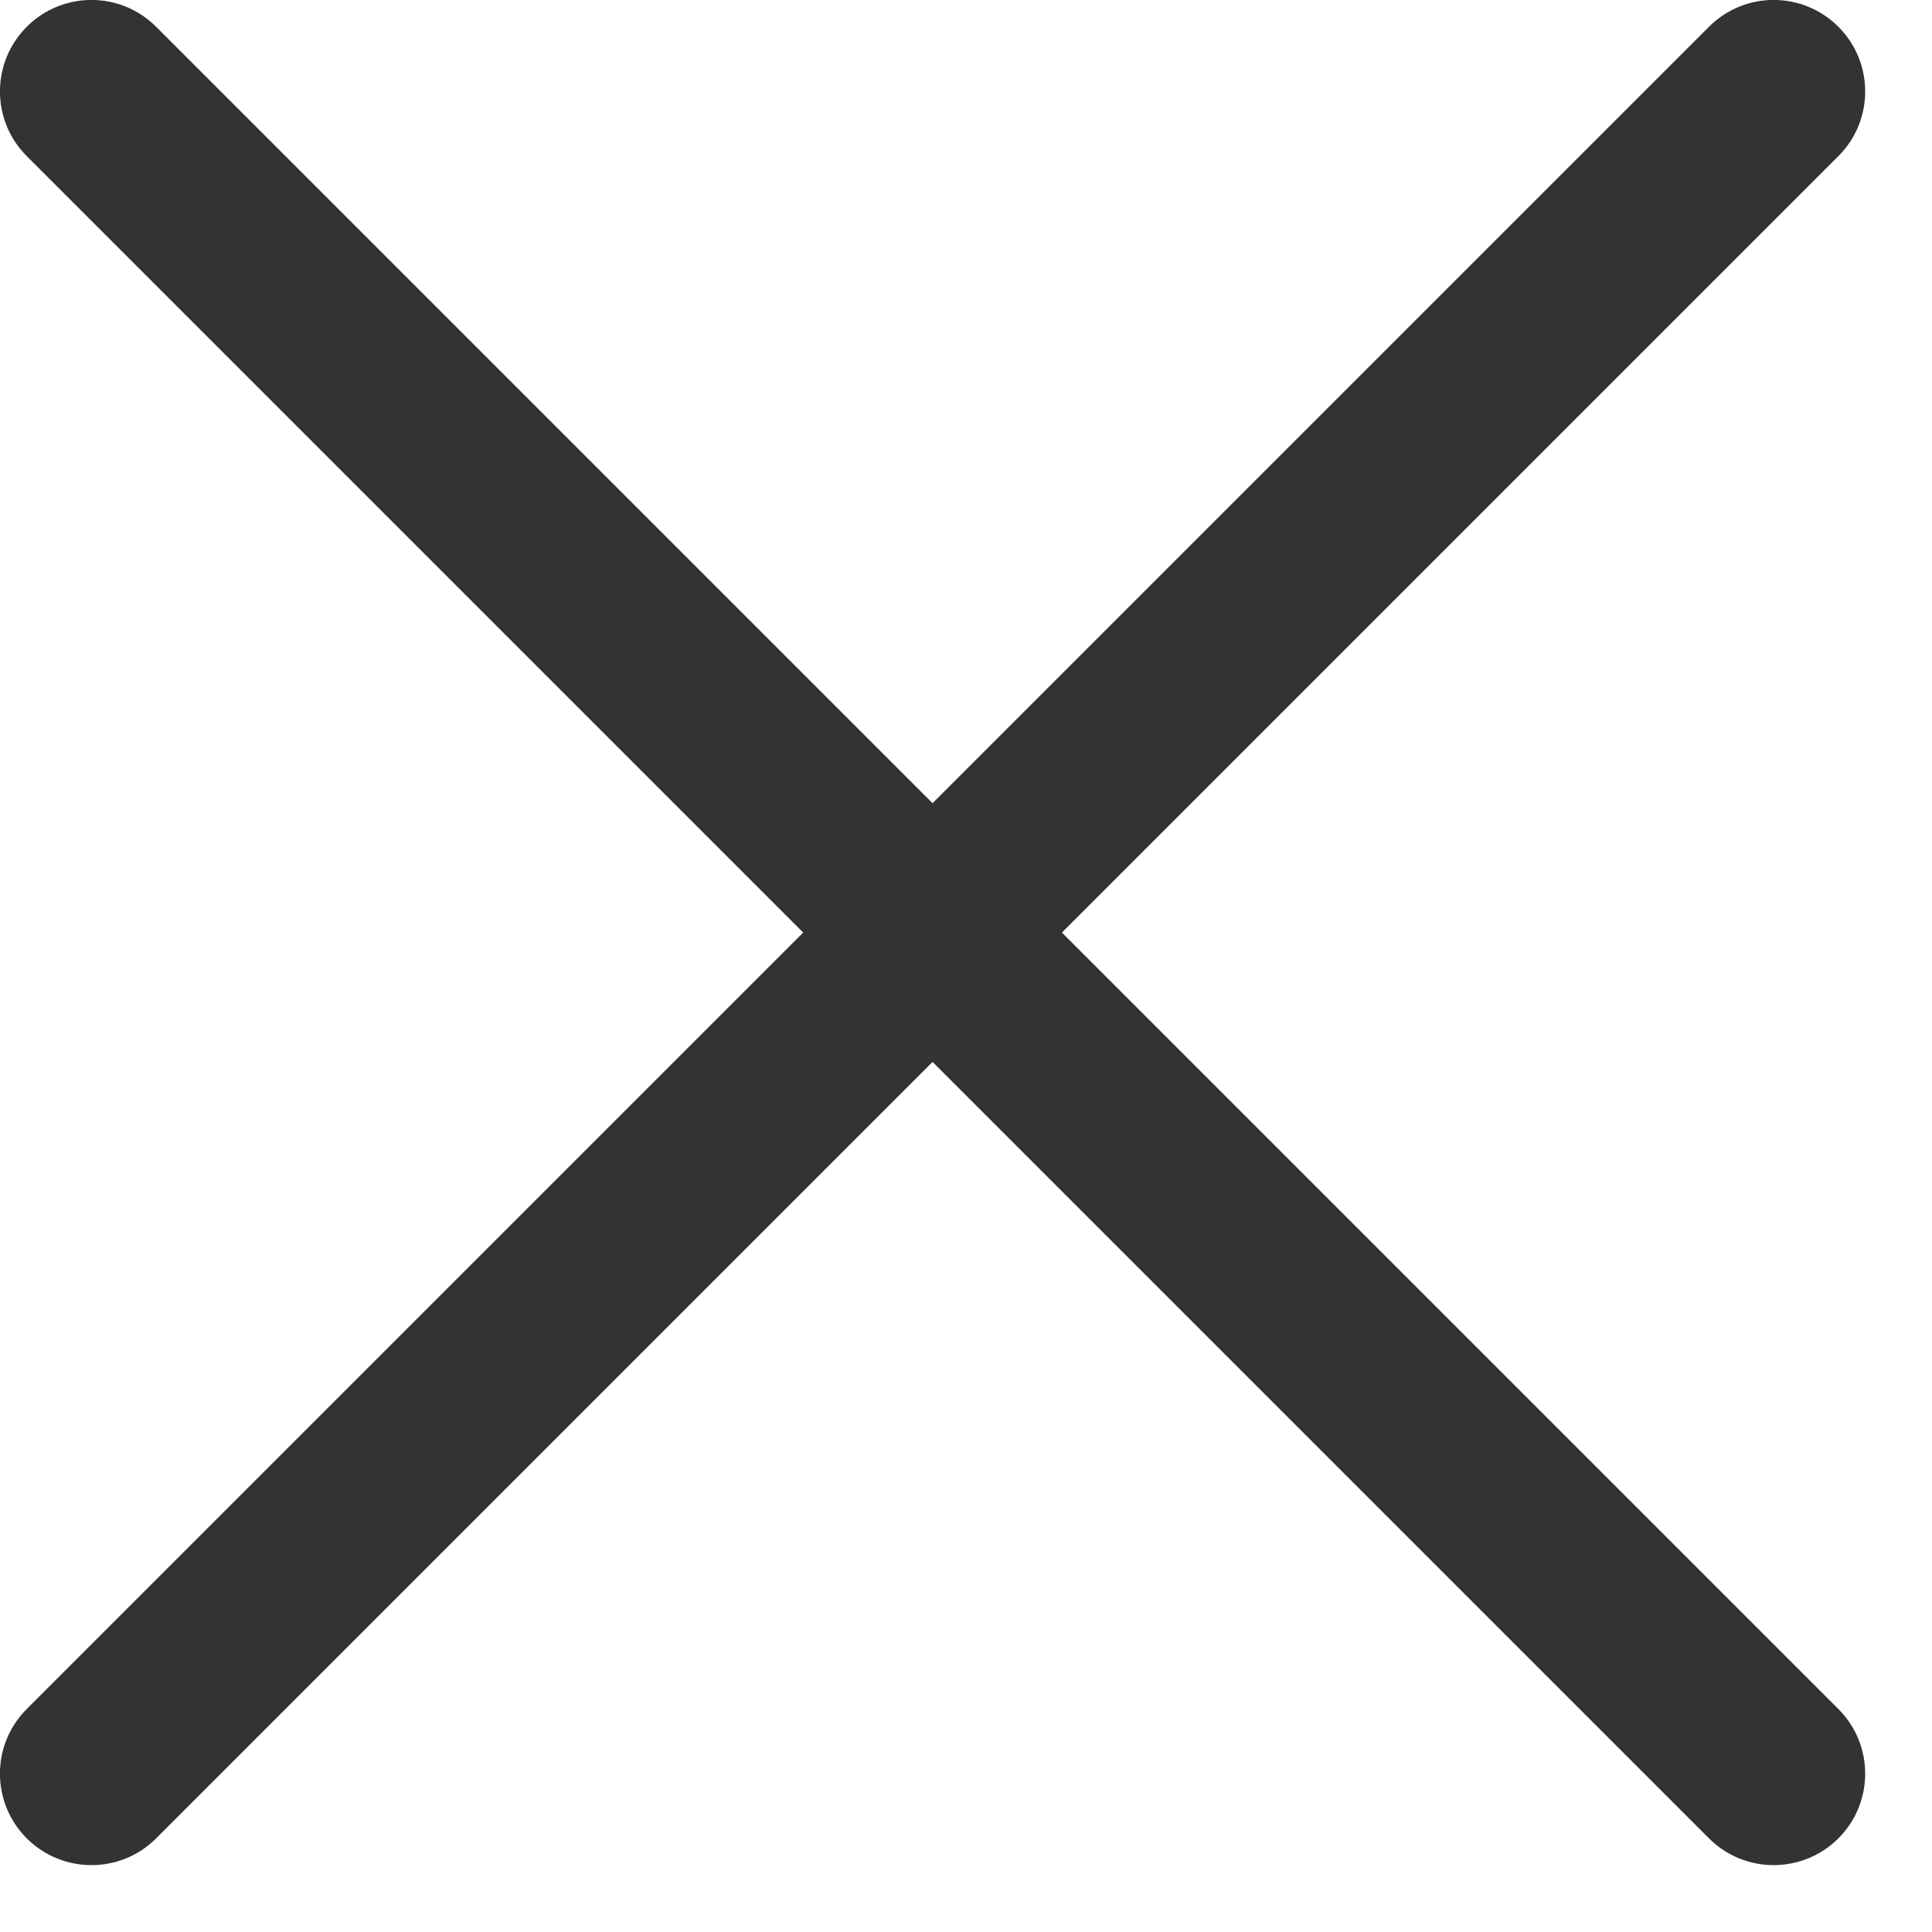
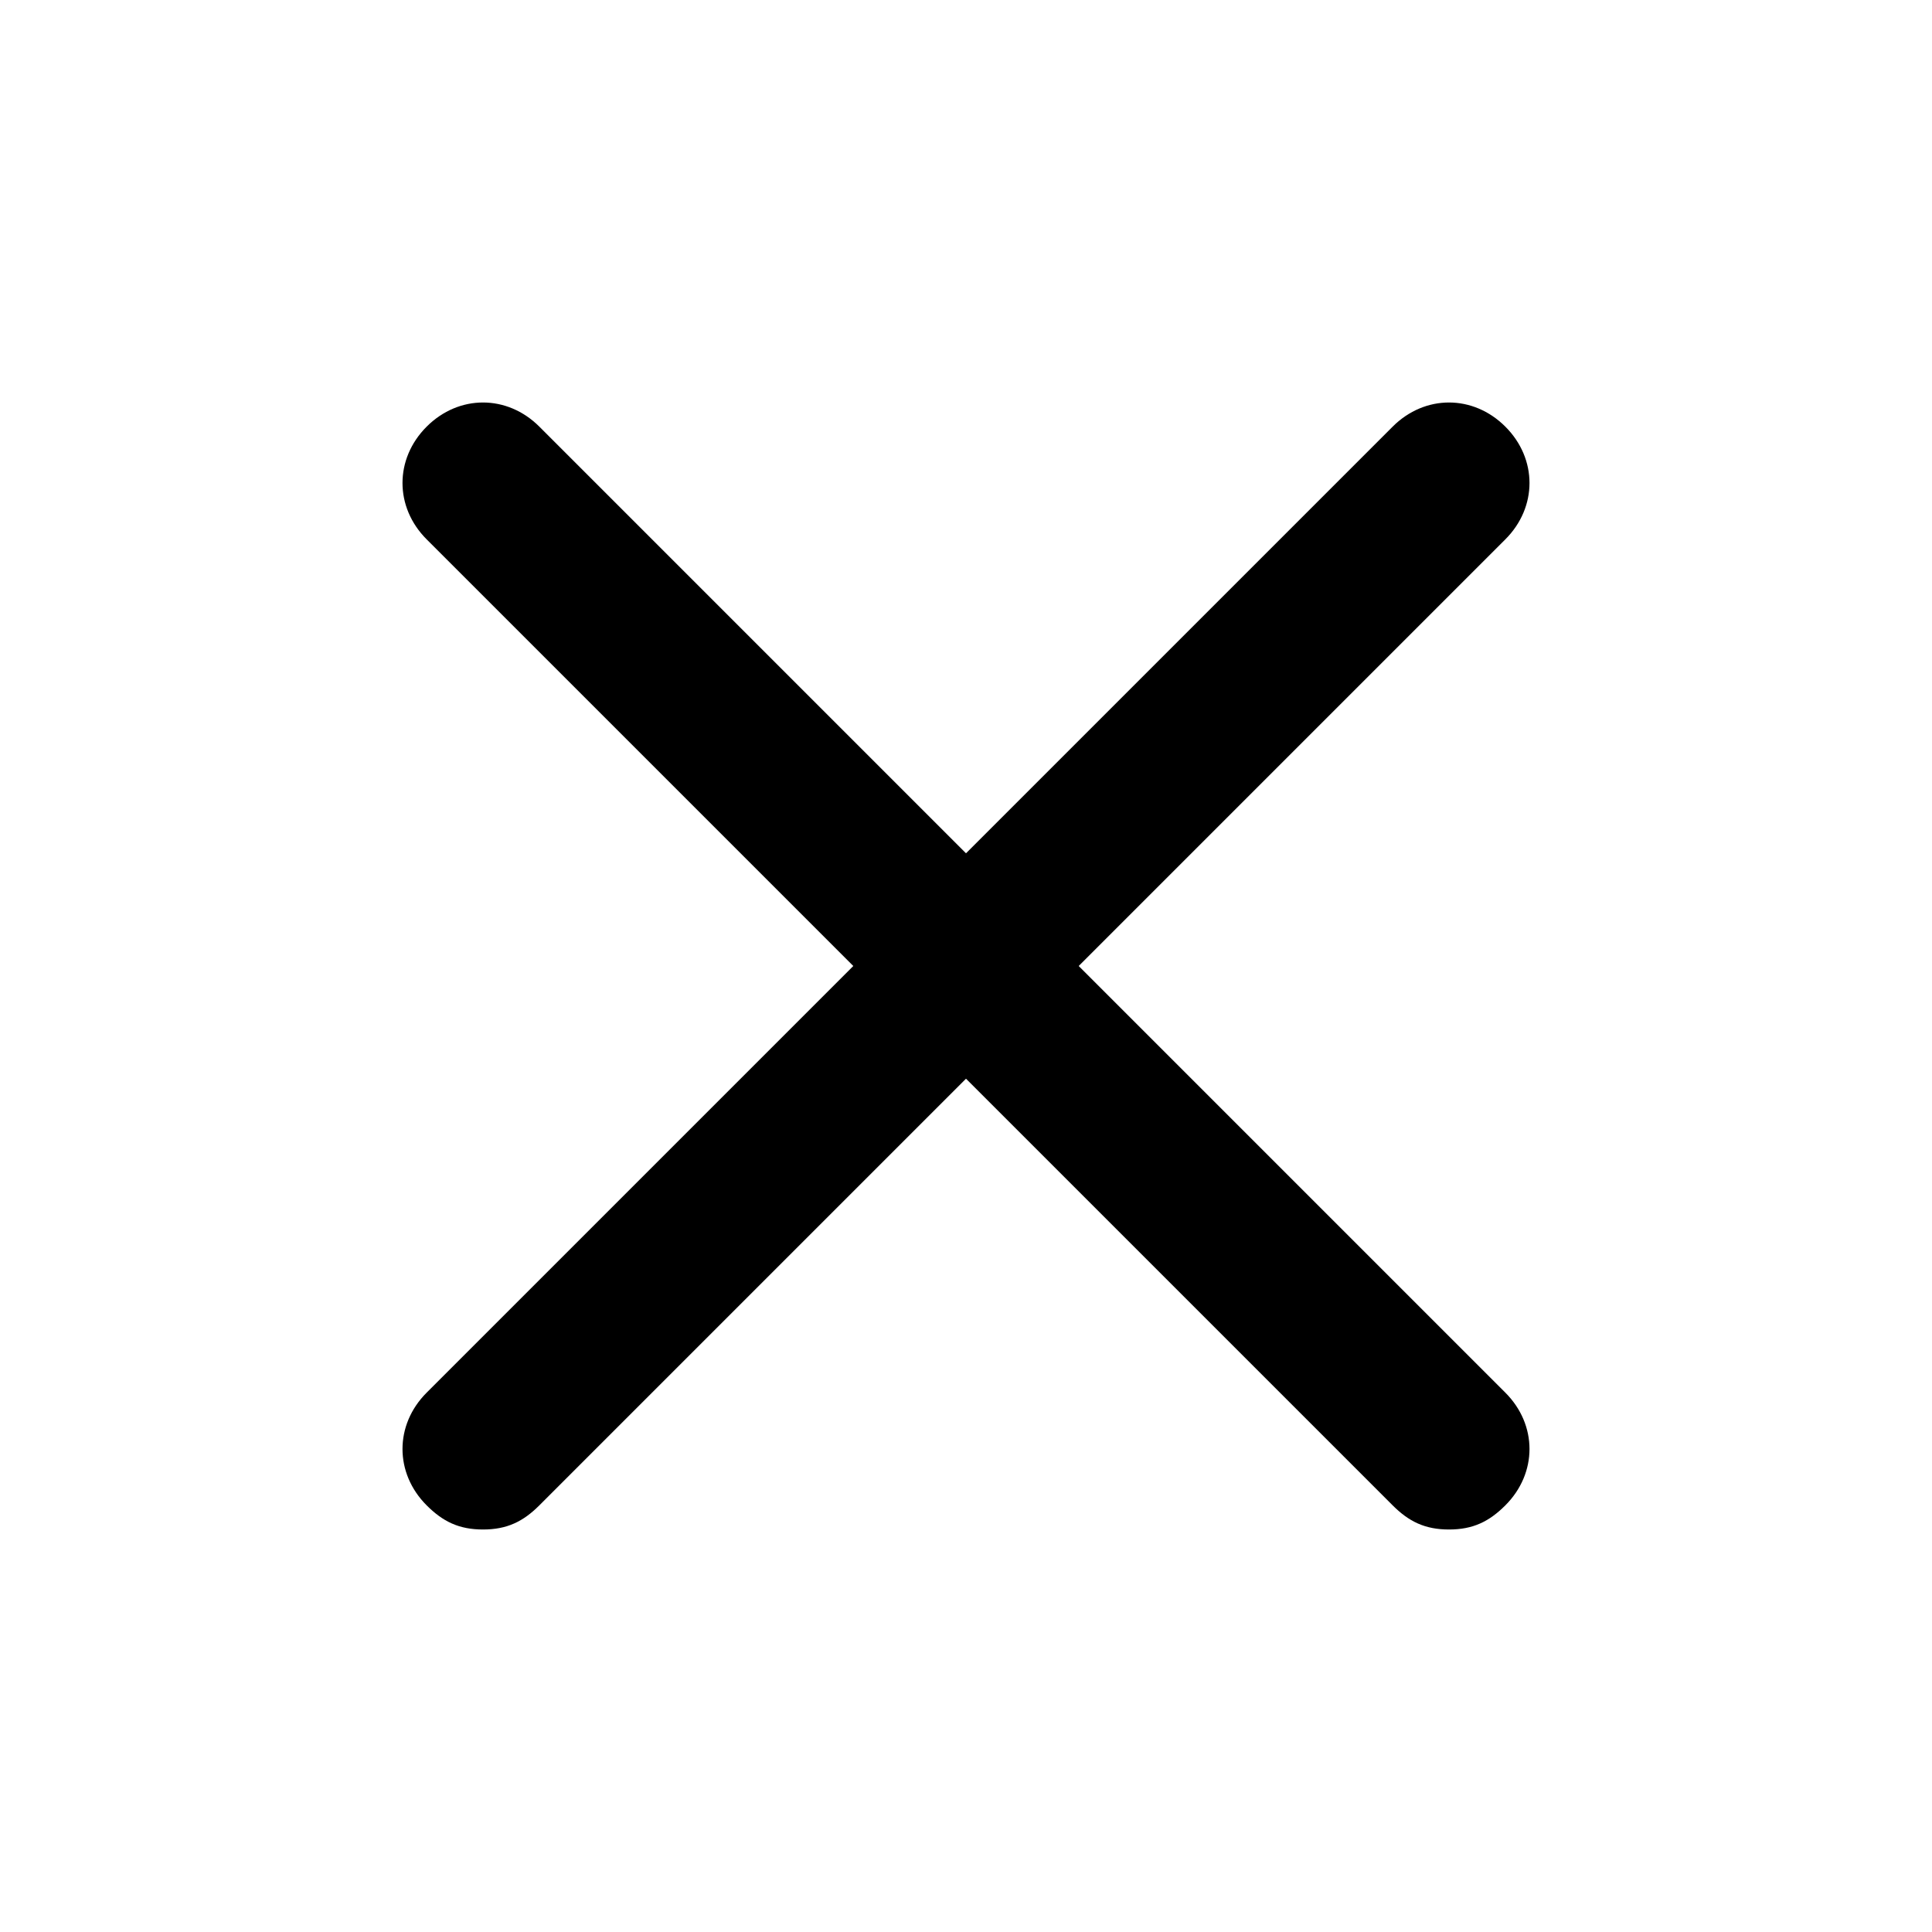
- <svg xmlns="http://www.w3.org/2000/svg" width="26px" height="26px" viewBox="0 0 26 26" version="1.1">
-   <defs />
-   <g id="Page-1" stroke="none" stroke-width="1" fill="none" fill-rule="evenodd">
-     <g id="Submit" transform="translate(-1139, -223)" fill="#333333">
-       <g id="Page-1" transform="translate(1139, 223)">
-         <path d="M14.291,12.55 L24.74,2.101 C25.221,1.621 25.221,0.841 24.74,0.36 C24.259,-0.121 23.48,-0.121 22.999,0.36 L12.55,10.809 L2.101,0.36 C1.62,-0.121 0.841,-0.121 0.36,0.36 C-0.121,0.841 -0.121,1.621 0.36,2.101 L10.809,12.55 L0.36,22.999 C-0.121,23.479 -0.121,24.259 0.36,24.74 C0.601,24.98 0.916,25.1 1.231,25.1 C1.546,25.1 1.861,24.98 2.101,24.74 L12.55,14.291 L22.999,24.74 C23.239,24.98 23.554,25.1 23.869,25.1 C24.184,25.1 24.499,24.98 24.74,24.74 C25.221,24.259 25.221,23.479 24.74,22.999 L14.291,12.55 Z" id="Fill-1" />
-       </g>
-     </g>
-   </g>
+ <svg xmlns="http://www.w3.org/2000/svg" version="1.1" id="Layer_1" x="0" y="0" viewBox="0 0 24 24" xml:space="preserve" enable-background="new 0 0 24 24">
+   <path d="M6,19c-0.3,0-0.5-0.1-0.7-0.3c-0.4-0.4-0.4-1,0-1.4l12-12c0.4-0.4,1-0.4,1.4,0s0.4,1,0,1.4l-12,12C6.5,18.9,6.3,19,6,19z" />
+   <path d="M18,19c-0.3,0-0.5-0.1-0.7-0.3l-12-12c-0.4-0.4-0.4-1,0-1.4s1-0.4,1.4,0l12,12c0.4,0.4,0.4,1,0,1.4C18.5,18.9,18.3,19,18,19 z" />
</svg>
